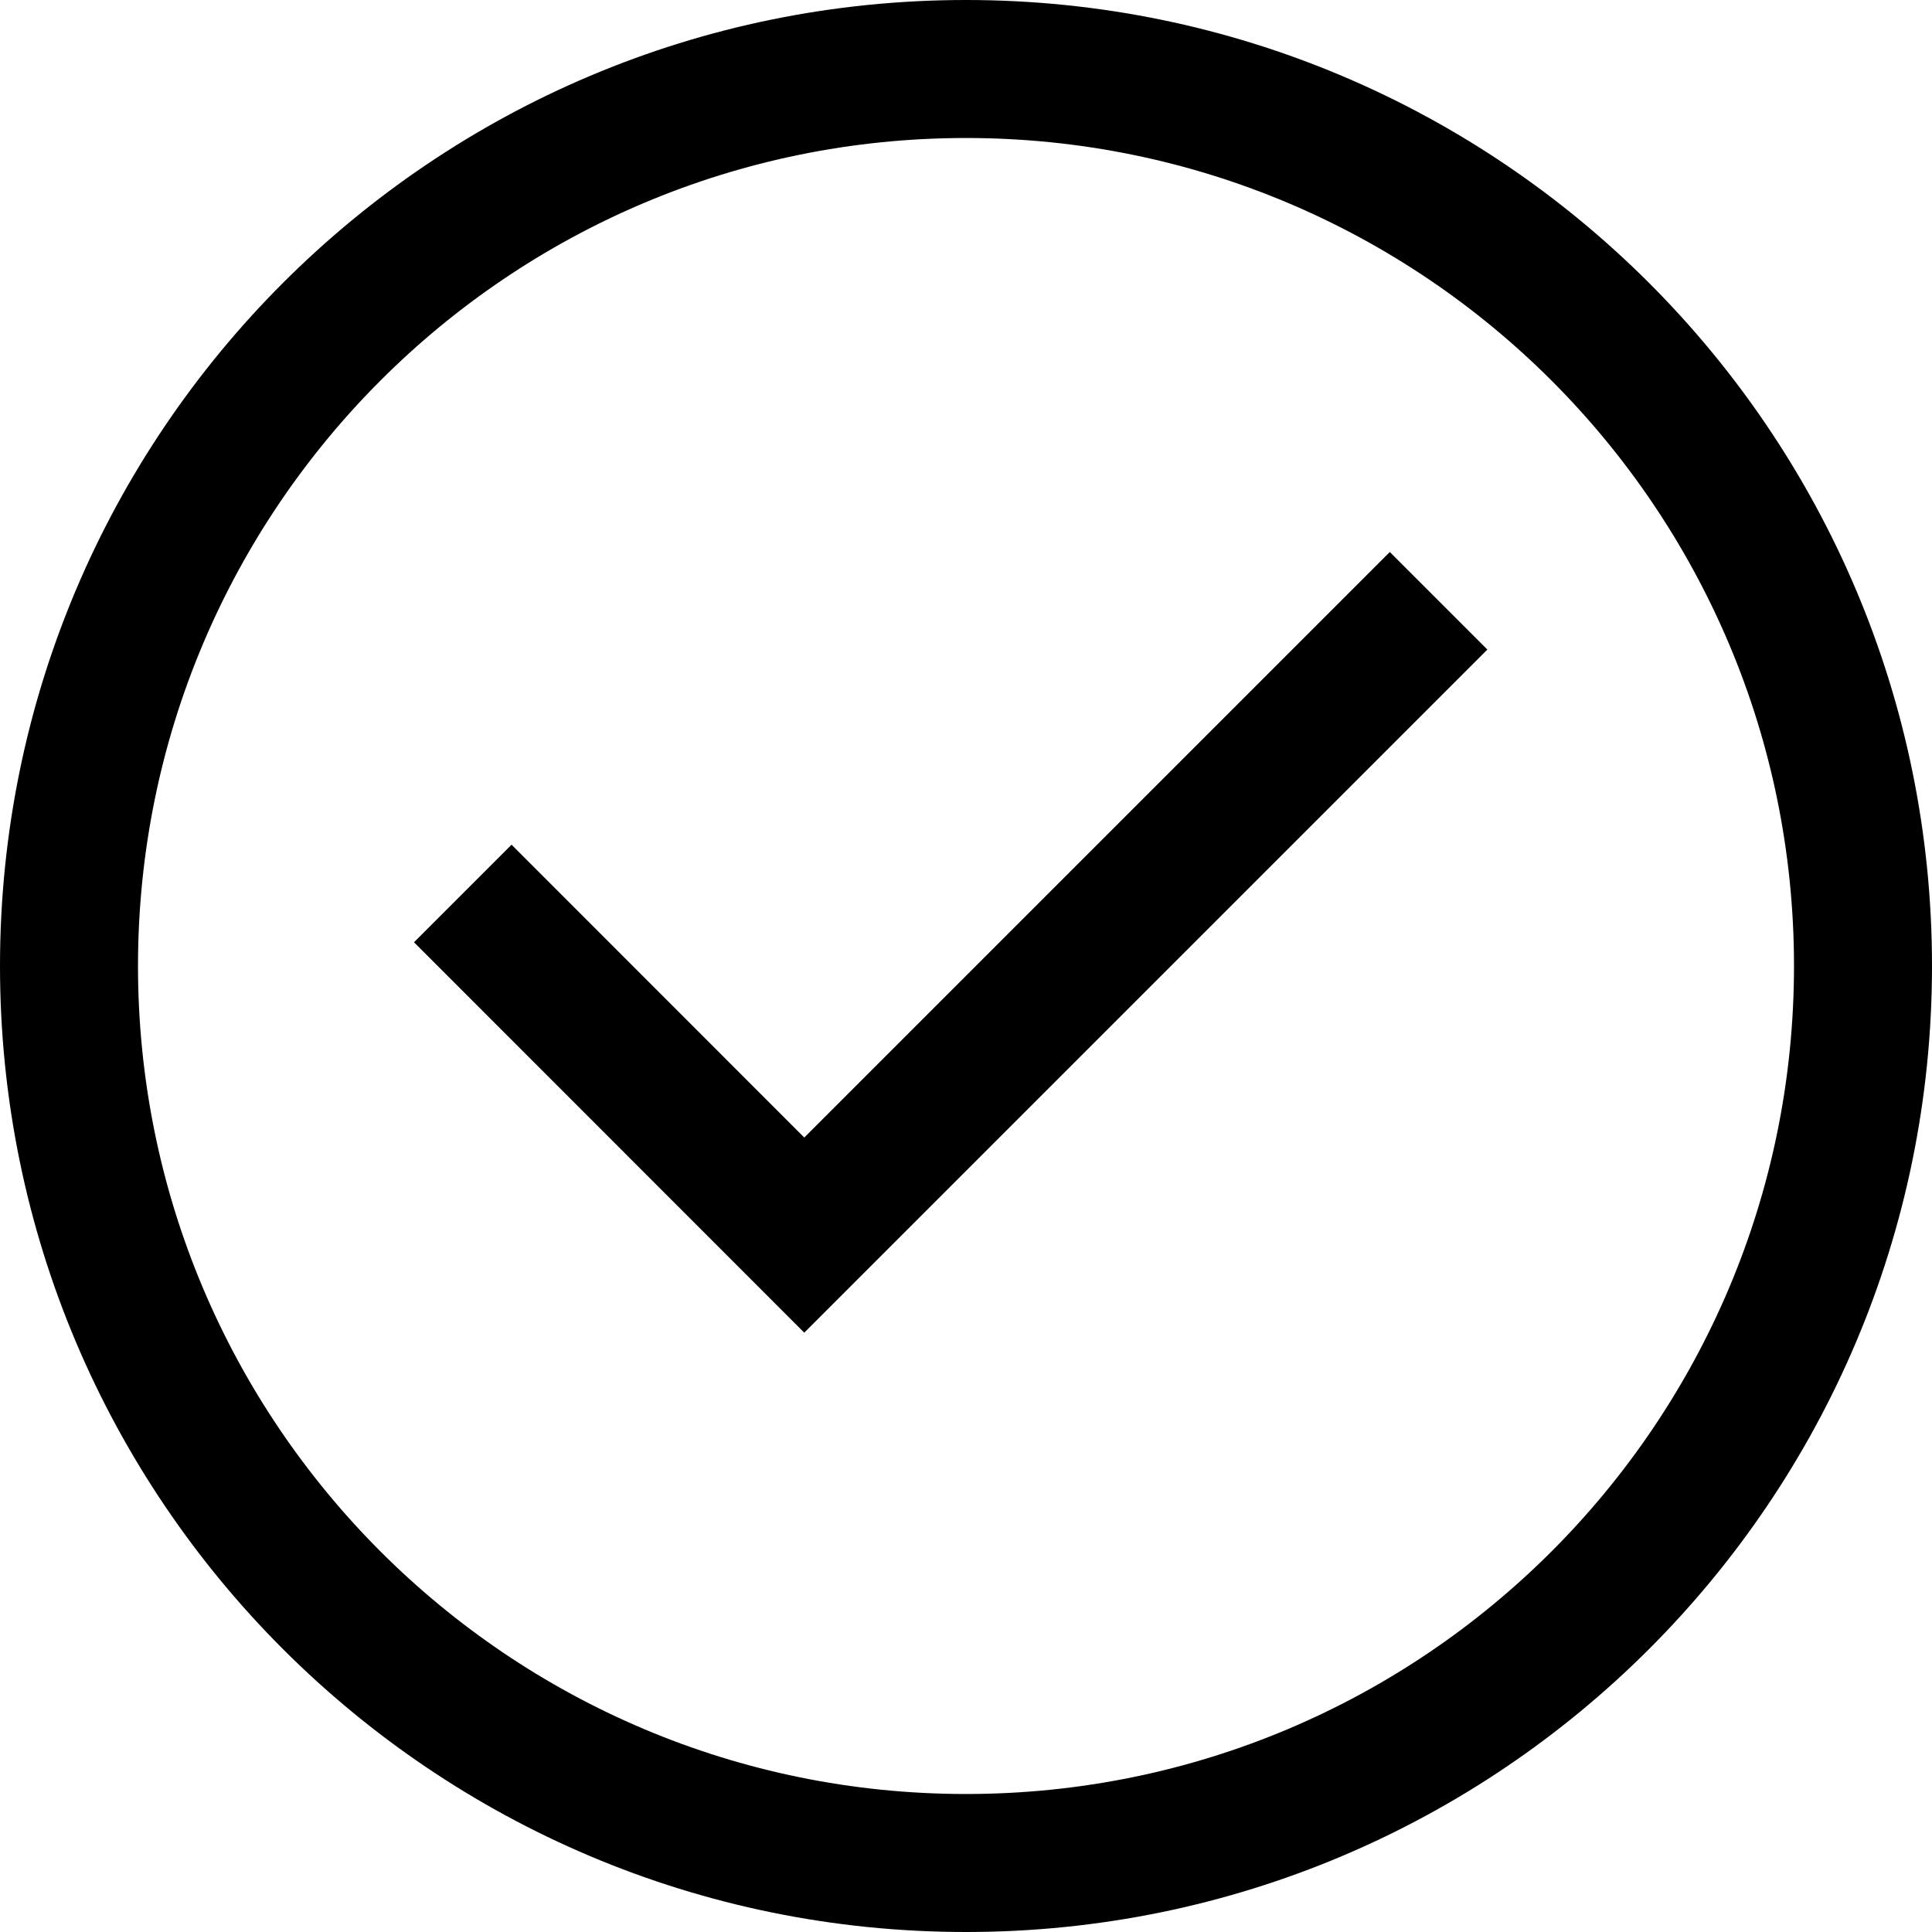
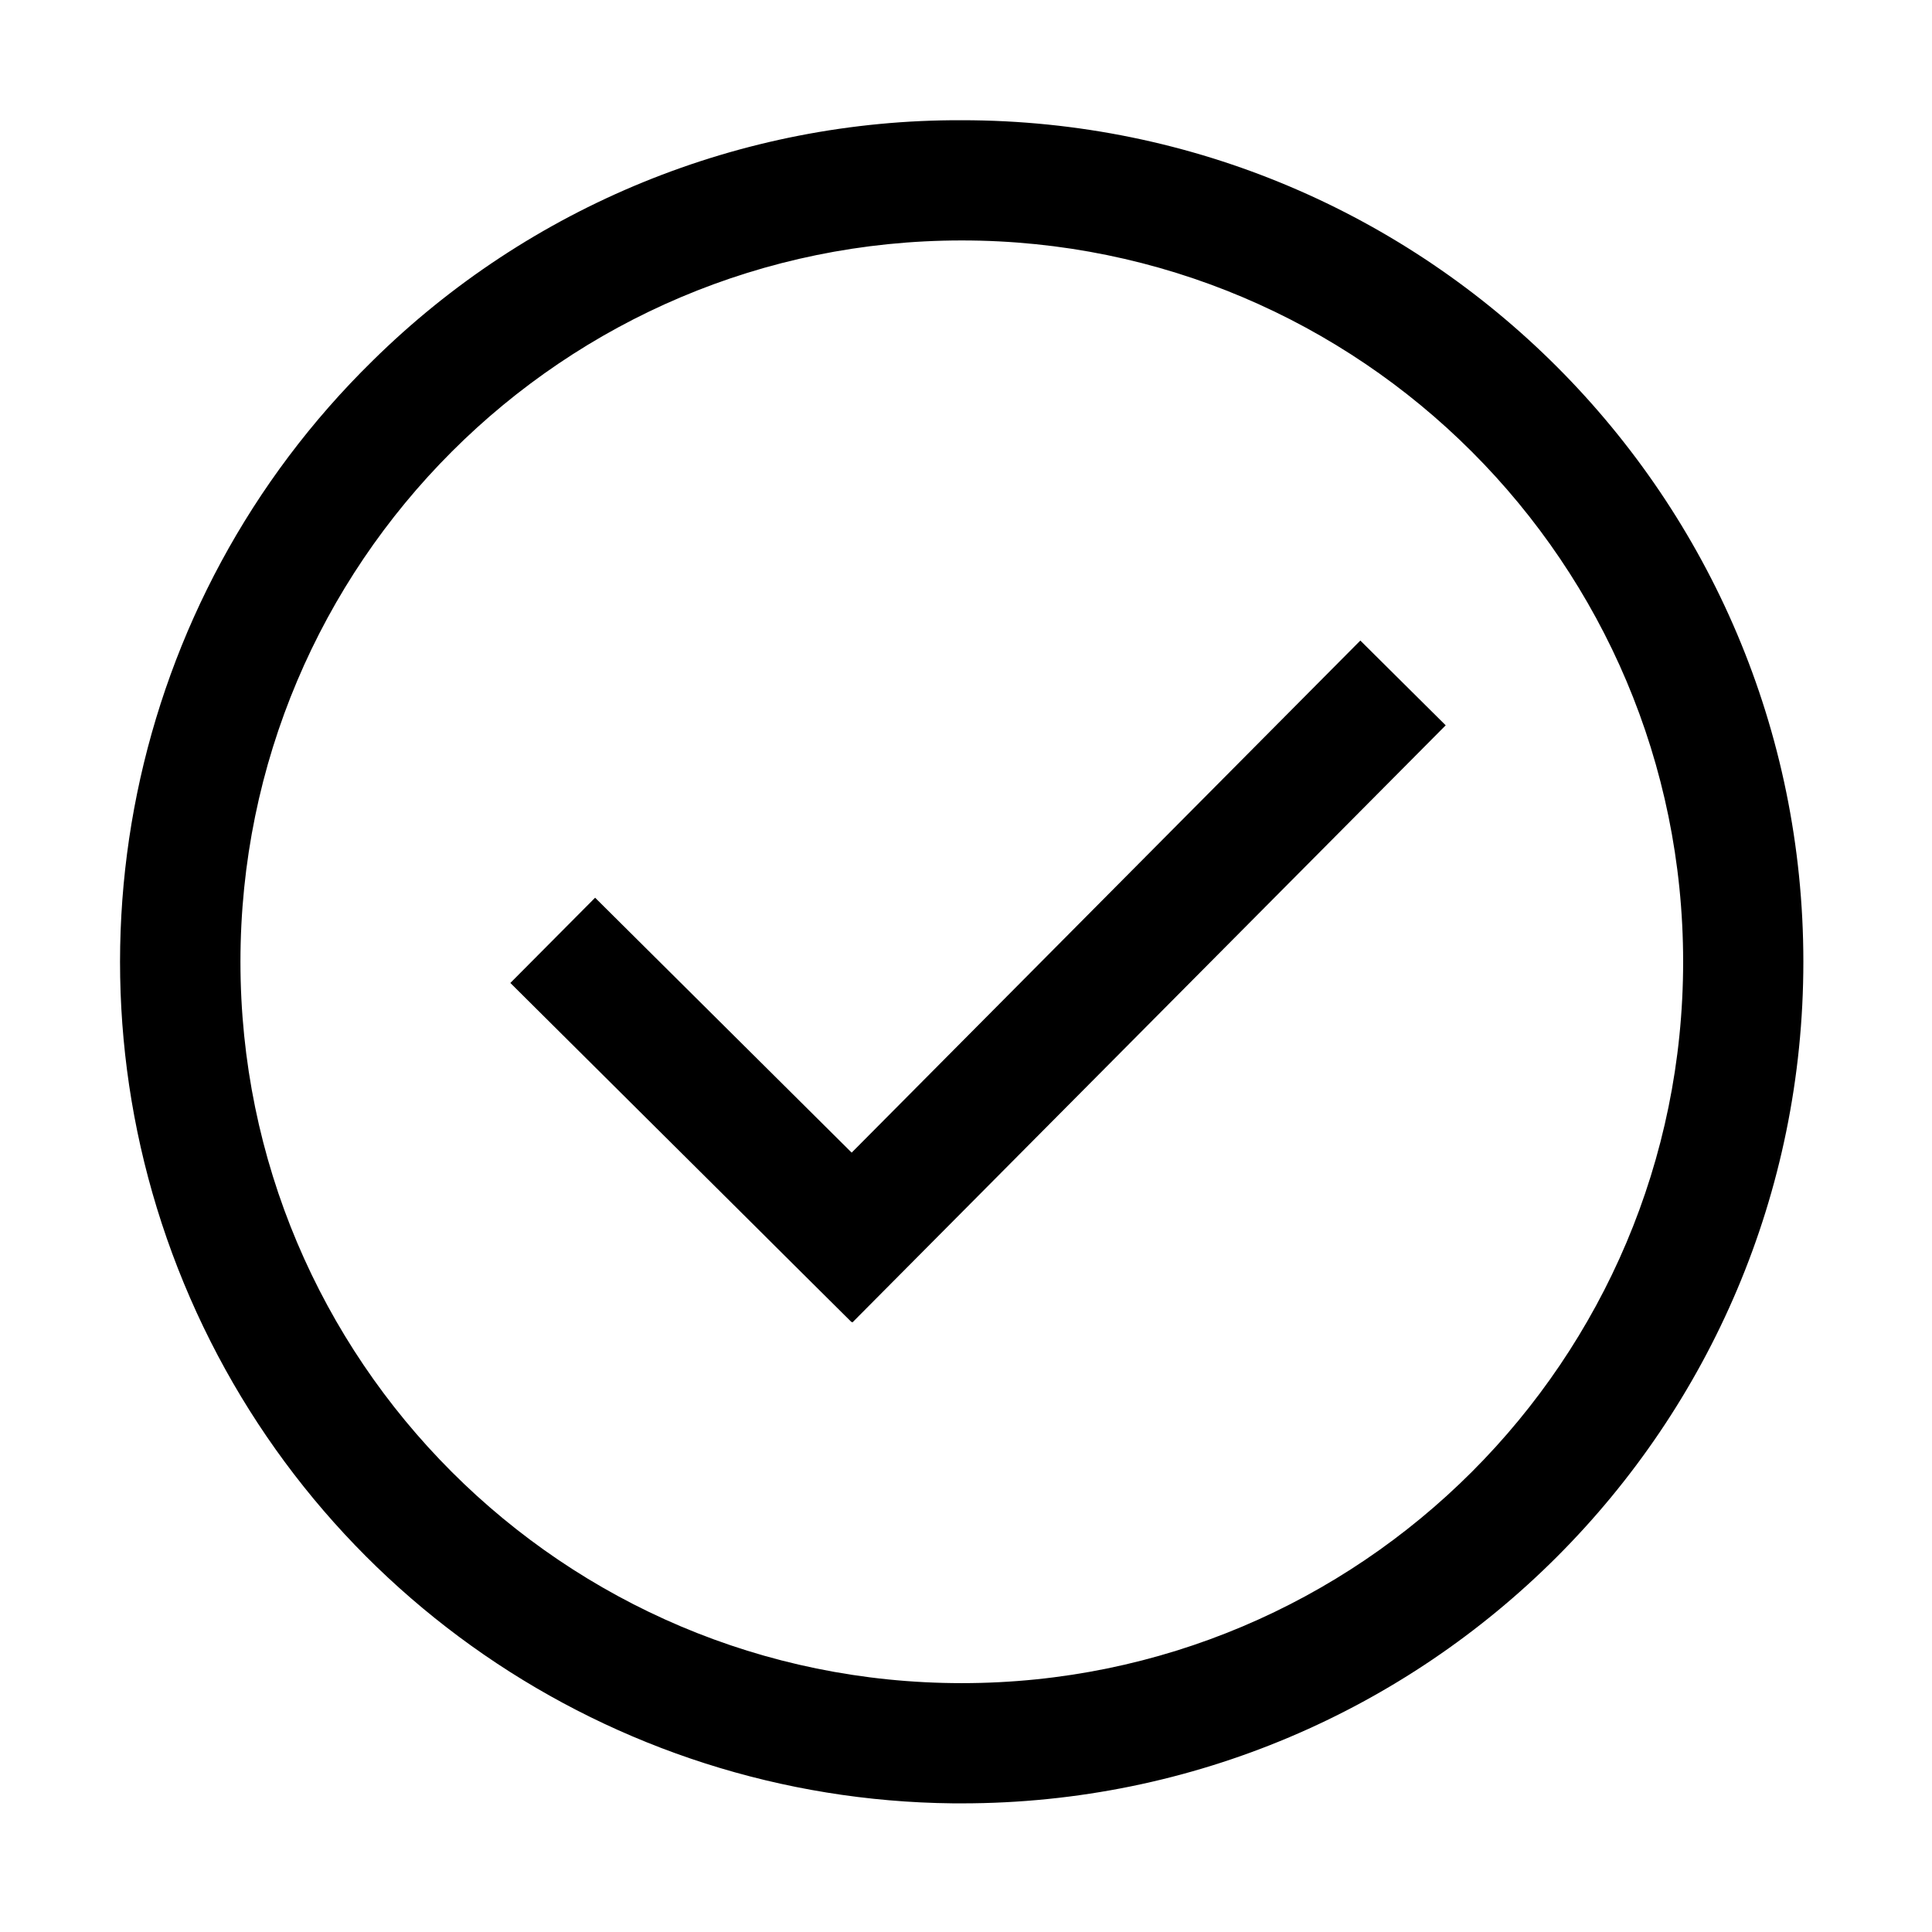
- <svg xmlns="http://www.w3.org/2000/svg" width="14" height="14" viewBox="0 0 14 14">
-   <g fill="currentColor" fill-rule="evenodd">
-     <path d="M7 14A7 7 0 107 0a7 7 0 000 14zm0-1A6 6 0 117 1a6 6 0 010 12z" fill-rule="nonzero" />
-     <path d="M3.707 6.121l2.121 2.122L10.071 4l.707.707-4.95 4.95L3 6.828z" />
-   </g>
+ <svg xmlns="http://www.w3.org/2000/svg" viewBox="0 0 1024 1024" width="30" fill="currentColor">
+   <path d="M513.593 955.818a446.049 446.049 0 01-316.057-764.654A442.225 442.225 0 01509.77 63.72a446.049 446.049 0 01446.048 446.05A446.049 446.049 0 01509.77 955.818zm0-828.376h-3.823a382.327 382.327 0 000 764.655A382.327 382.327 0 00892.097 509.77 382.327 382.327 0 00509.77 127.442z" />
+   <path d="M406.605 656.01l314.4-316.503 45.243 44.923-314.465 316.503z" />
+   <path d="M315.42 475.806l180.777 179.63-44.923 45.243-180.777-179.694z" />
</svg>
